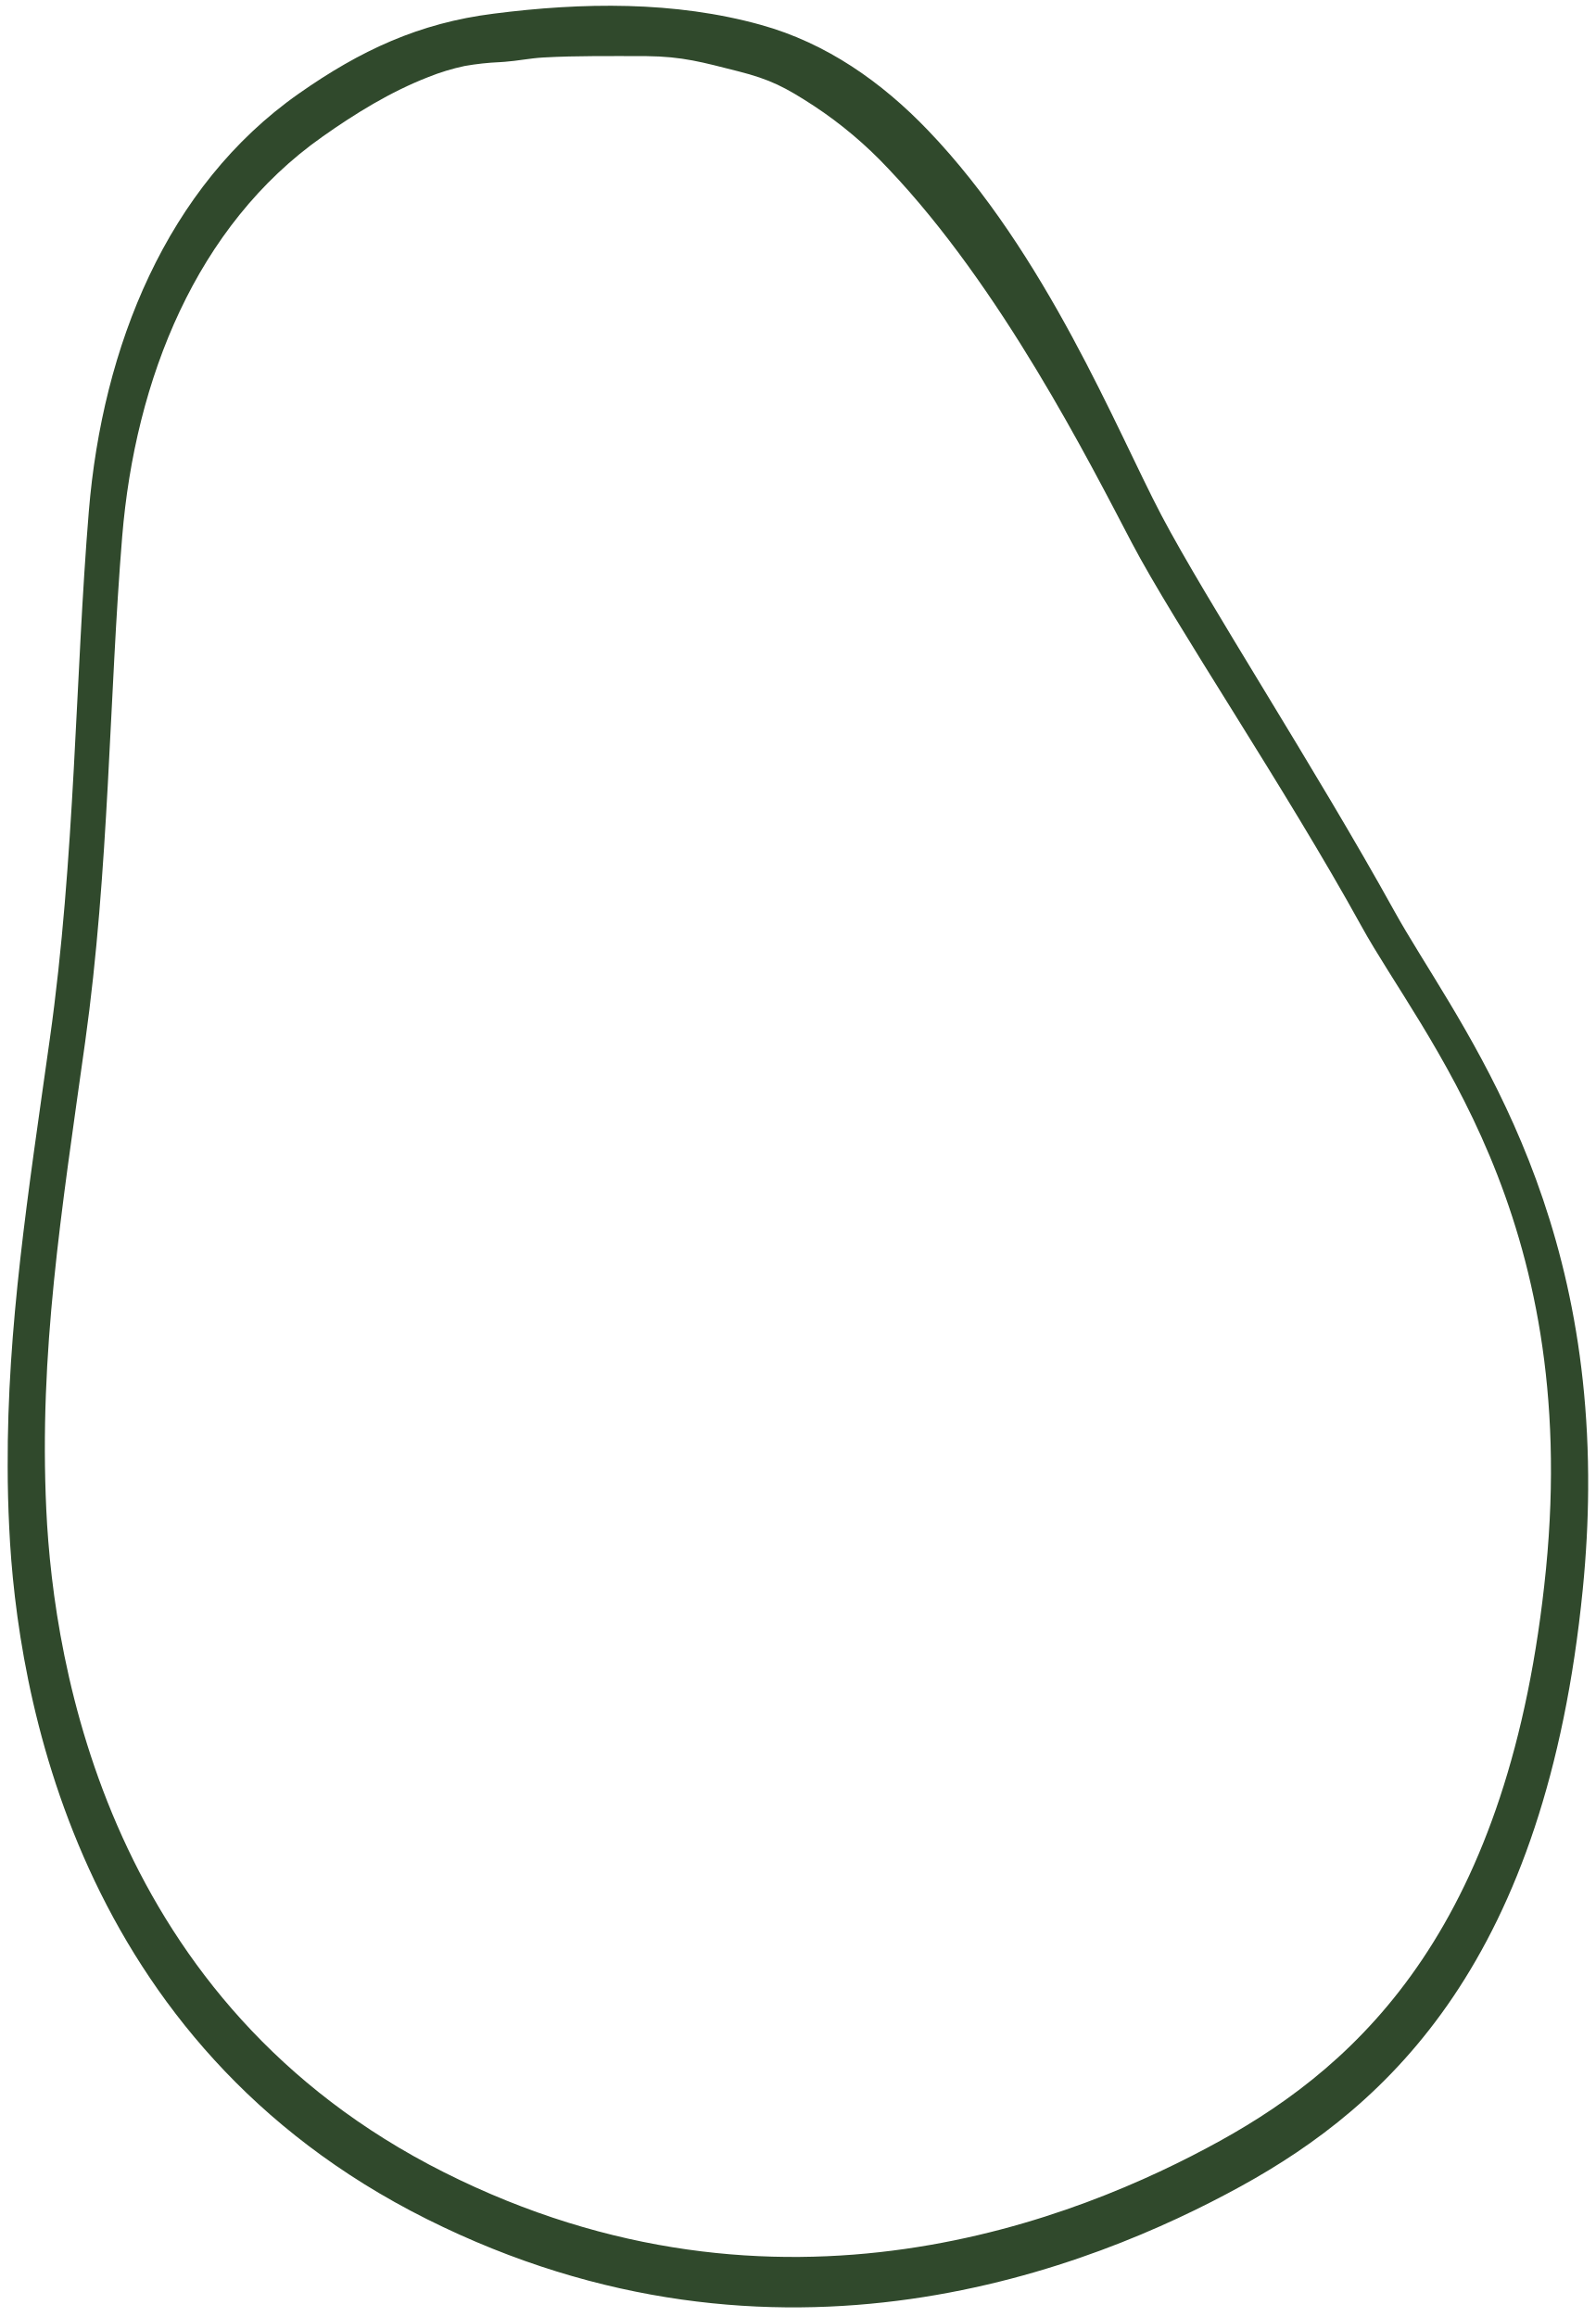
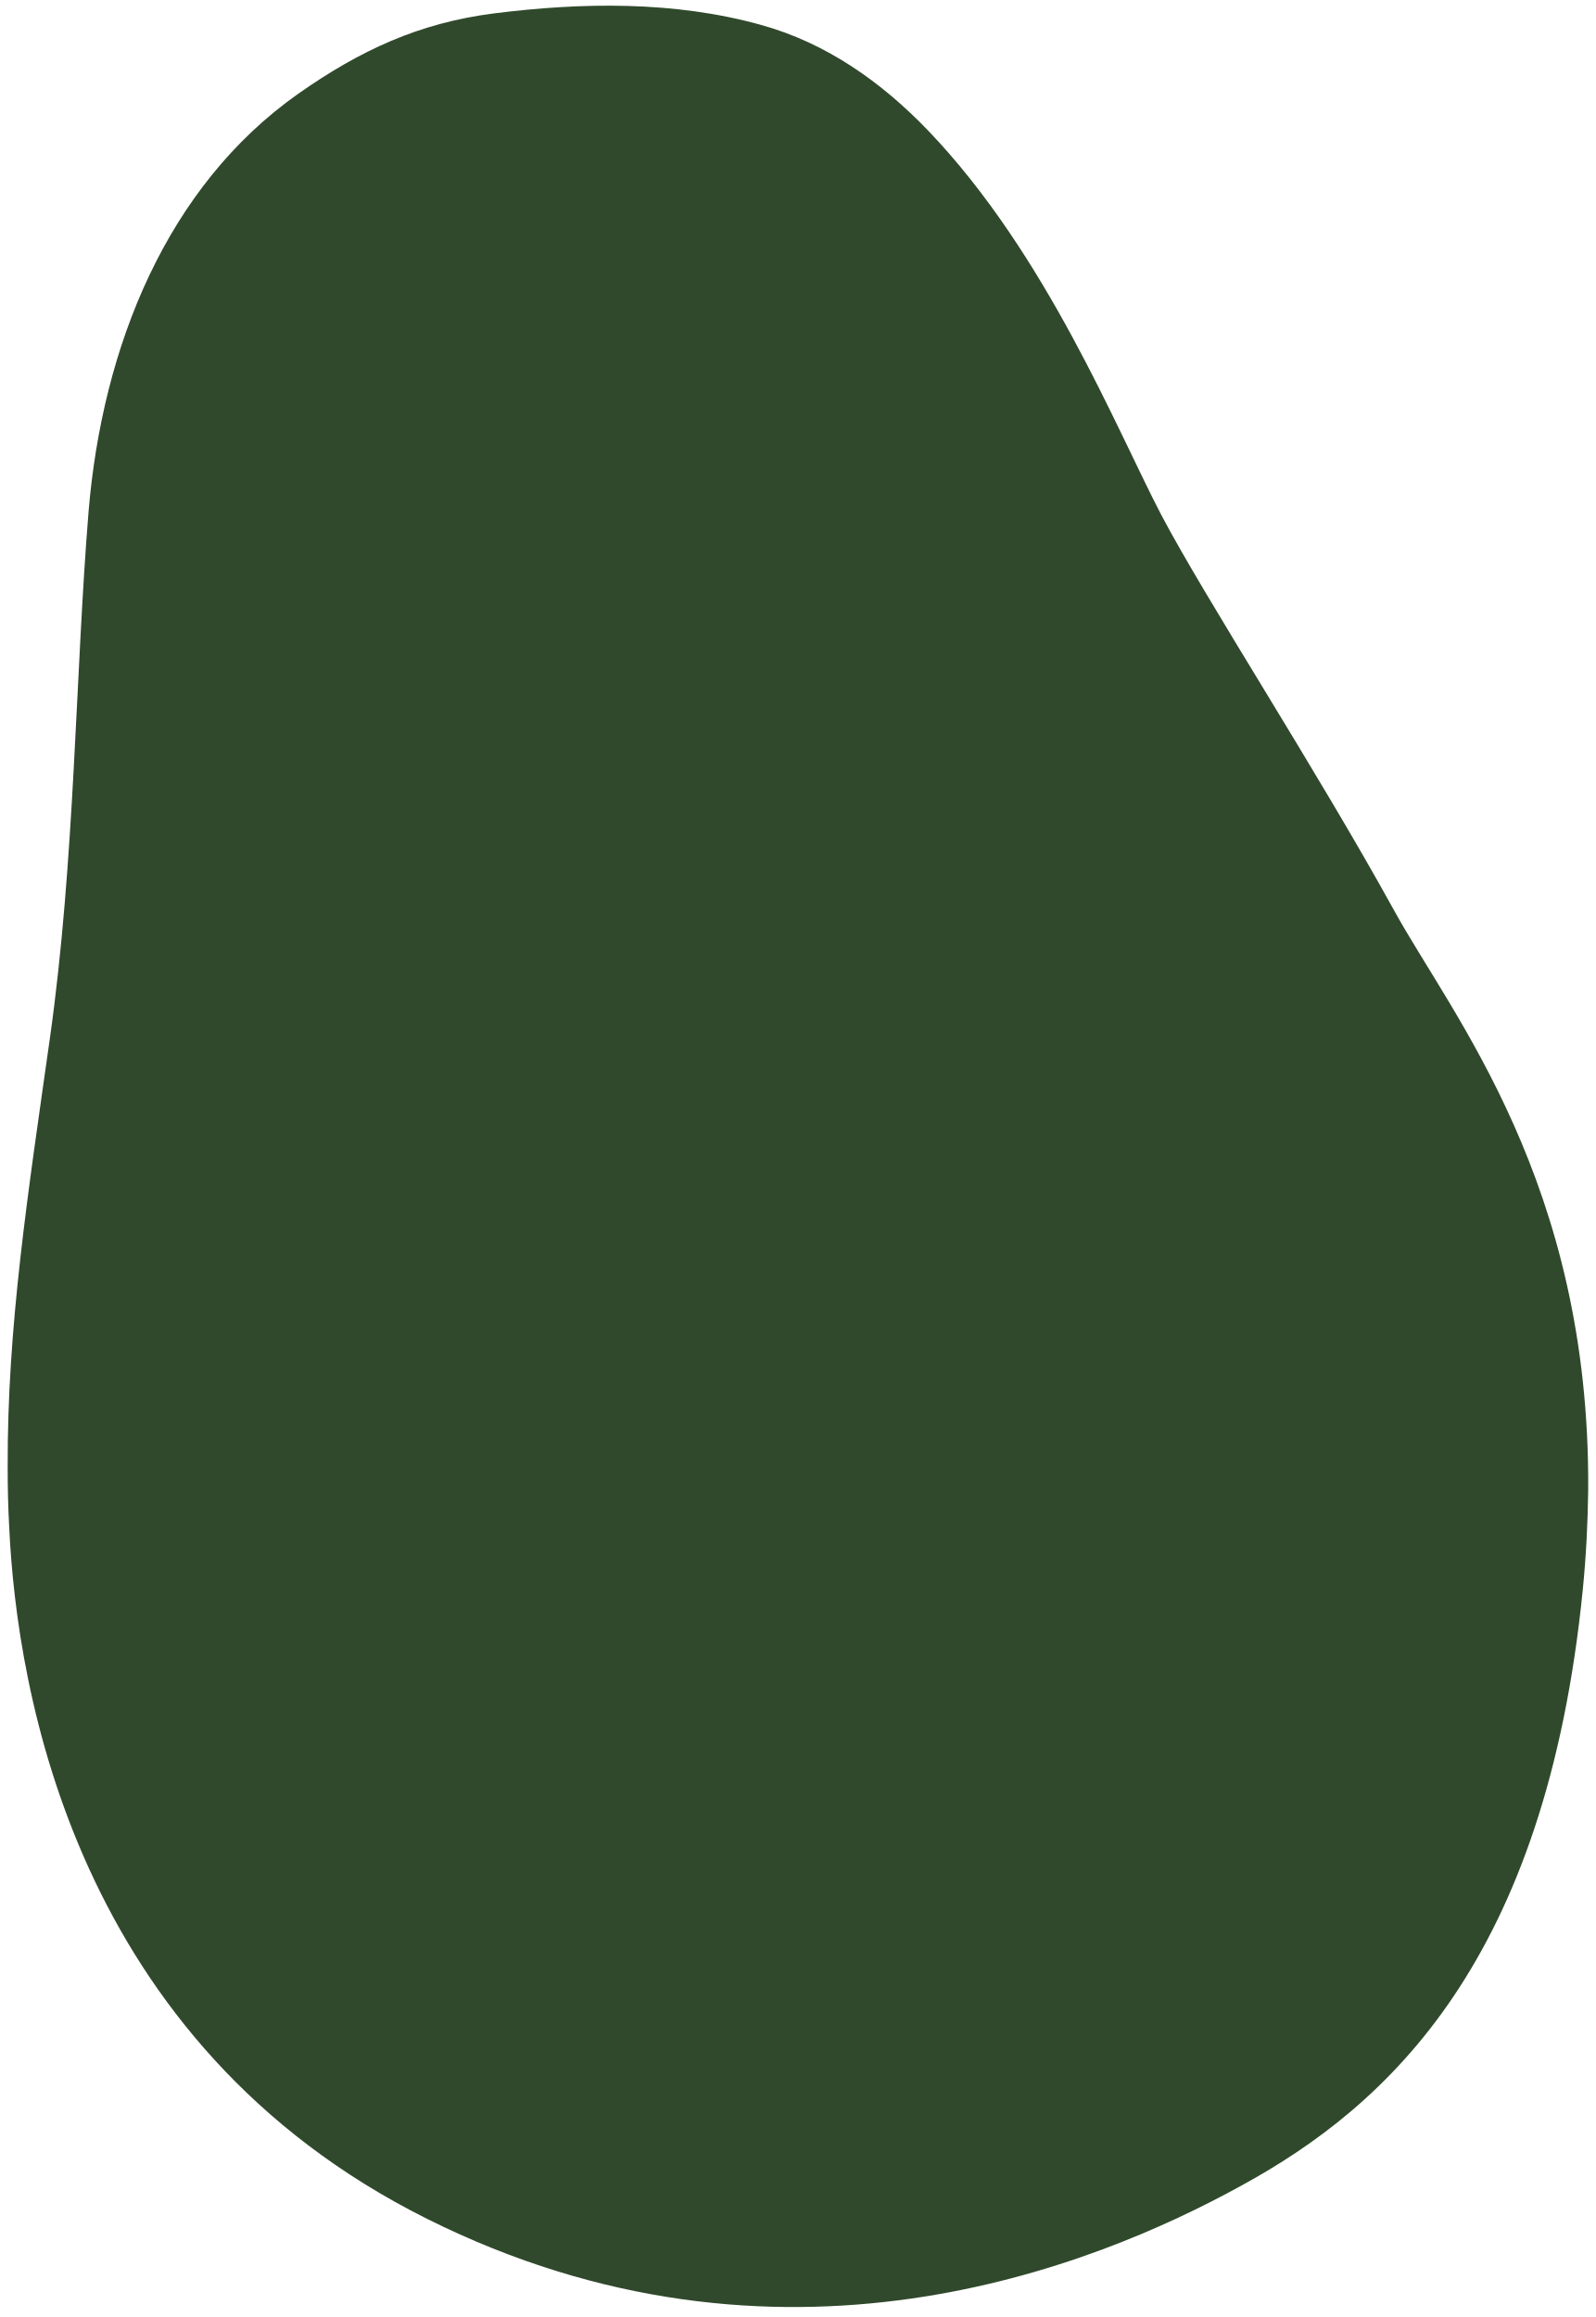
- <svg xmlns="http://www.w3.org/2000/svg" id="레이어_1" data-name="레이어 1" viewBox="0 0 416 604">
-   <defs>
-     <style>.cls-1{fill:#30492c;}</style>
-   </defs>
-   <path class="cls-1" d="M363.46,237.49c-20.55-37.15-49.12-81.1-60.76-103.26S272.82,66.23,241.93,34c-12.11-12.64-26.48-22.75-43.49-27.49C175.85.21,151.78.61,128.7,3.56,109.23,6,93.92,13.14,77.85,24.43c-34.44,24.18-51.15,66-54.69,108.79S19.61,223.89,13,270.73c-5.76,41-11.13,75-11,111.61,0,5.21.14,10.48.4,15.82,2,42.82,17.21,134.49,108.87,180.32s173.7,12.59,212.19-8.56S403,511,412.59,414.28c.9-9.06,1.35-17.72,1.4-26C414.55,308.4,378.62,264.87,363.46,237.49ZM403,409C393.79,501.66,354.7,537.84,318,558.1s-114.86,52.1-202.21,8.2S14,434.6,12.07,393.6s3.86-77.18,10.13-122,6.28-90.69,9.65-131.7S51.16,58.82,84,35.67c8.62-6.09,17.76-11.73,27.62-15.57a57.35,57.35,0,0,1,9.51-2.9,70.54,70.54,0,0,1,9.18-1l1.2-.08c3.36-.24,6.68-.94,10.05-1.13,8.95-.5,18-.36,26.93-.36,9.49.1,14.61,1.6,23.84,3.93,8.54,2.16,12.36,4.19,19.77,9A107.57,107.57,0,0,1,231.59,44C261,74.91,283.87,120.22,295,141.44s40.25,64.32,59.83,99.89C370.74,270.27,412.13,316.42,403,409Z" />
+ <svg xmlns="http://www.w3.org/2000/svg" version="1.1" id="레이어_1" x="0px" y="0px" viewBox="0 0 416 604" style="enable-background:new 0 0 416 604;" xml:space="preserve">
+   <style type="text/css">
+ 	.st0{fill:#30492C;}
+ </style>
+   <path class="st0" d="M363.5,237.5c-20.5-37.2-49.1-81.1-60.8-103.3c-11.6-22.2-29.9-68-60.8-100.2c-12.1-12.6-26.5-22.8-43.5-27.5  c-22.6-6.3-46.7-5.9-69.7-3C109.2,6,93.9,13.1,77.8,24.4c-34.4,24.2-51.1,66-54.7,108.8C19.6,176,19.6,223.9,13,270.7  c-5.8,41-11.1,75-11,111.6c0,5.2,0.1,10.5,0.4,15.8c2,42.8,17.2,134.5,108.9,180.3s173.7,12.6,212.2-8.6  C362,548.8,403,511,412.6,414.3c0.9-9.1,1.3-17.7,1.4-26C414.5,308.4,378.6,264.9,363.5,237.5z" />
</svg>
